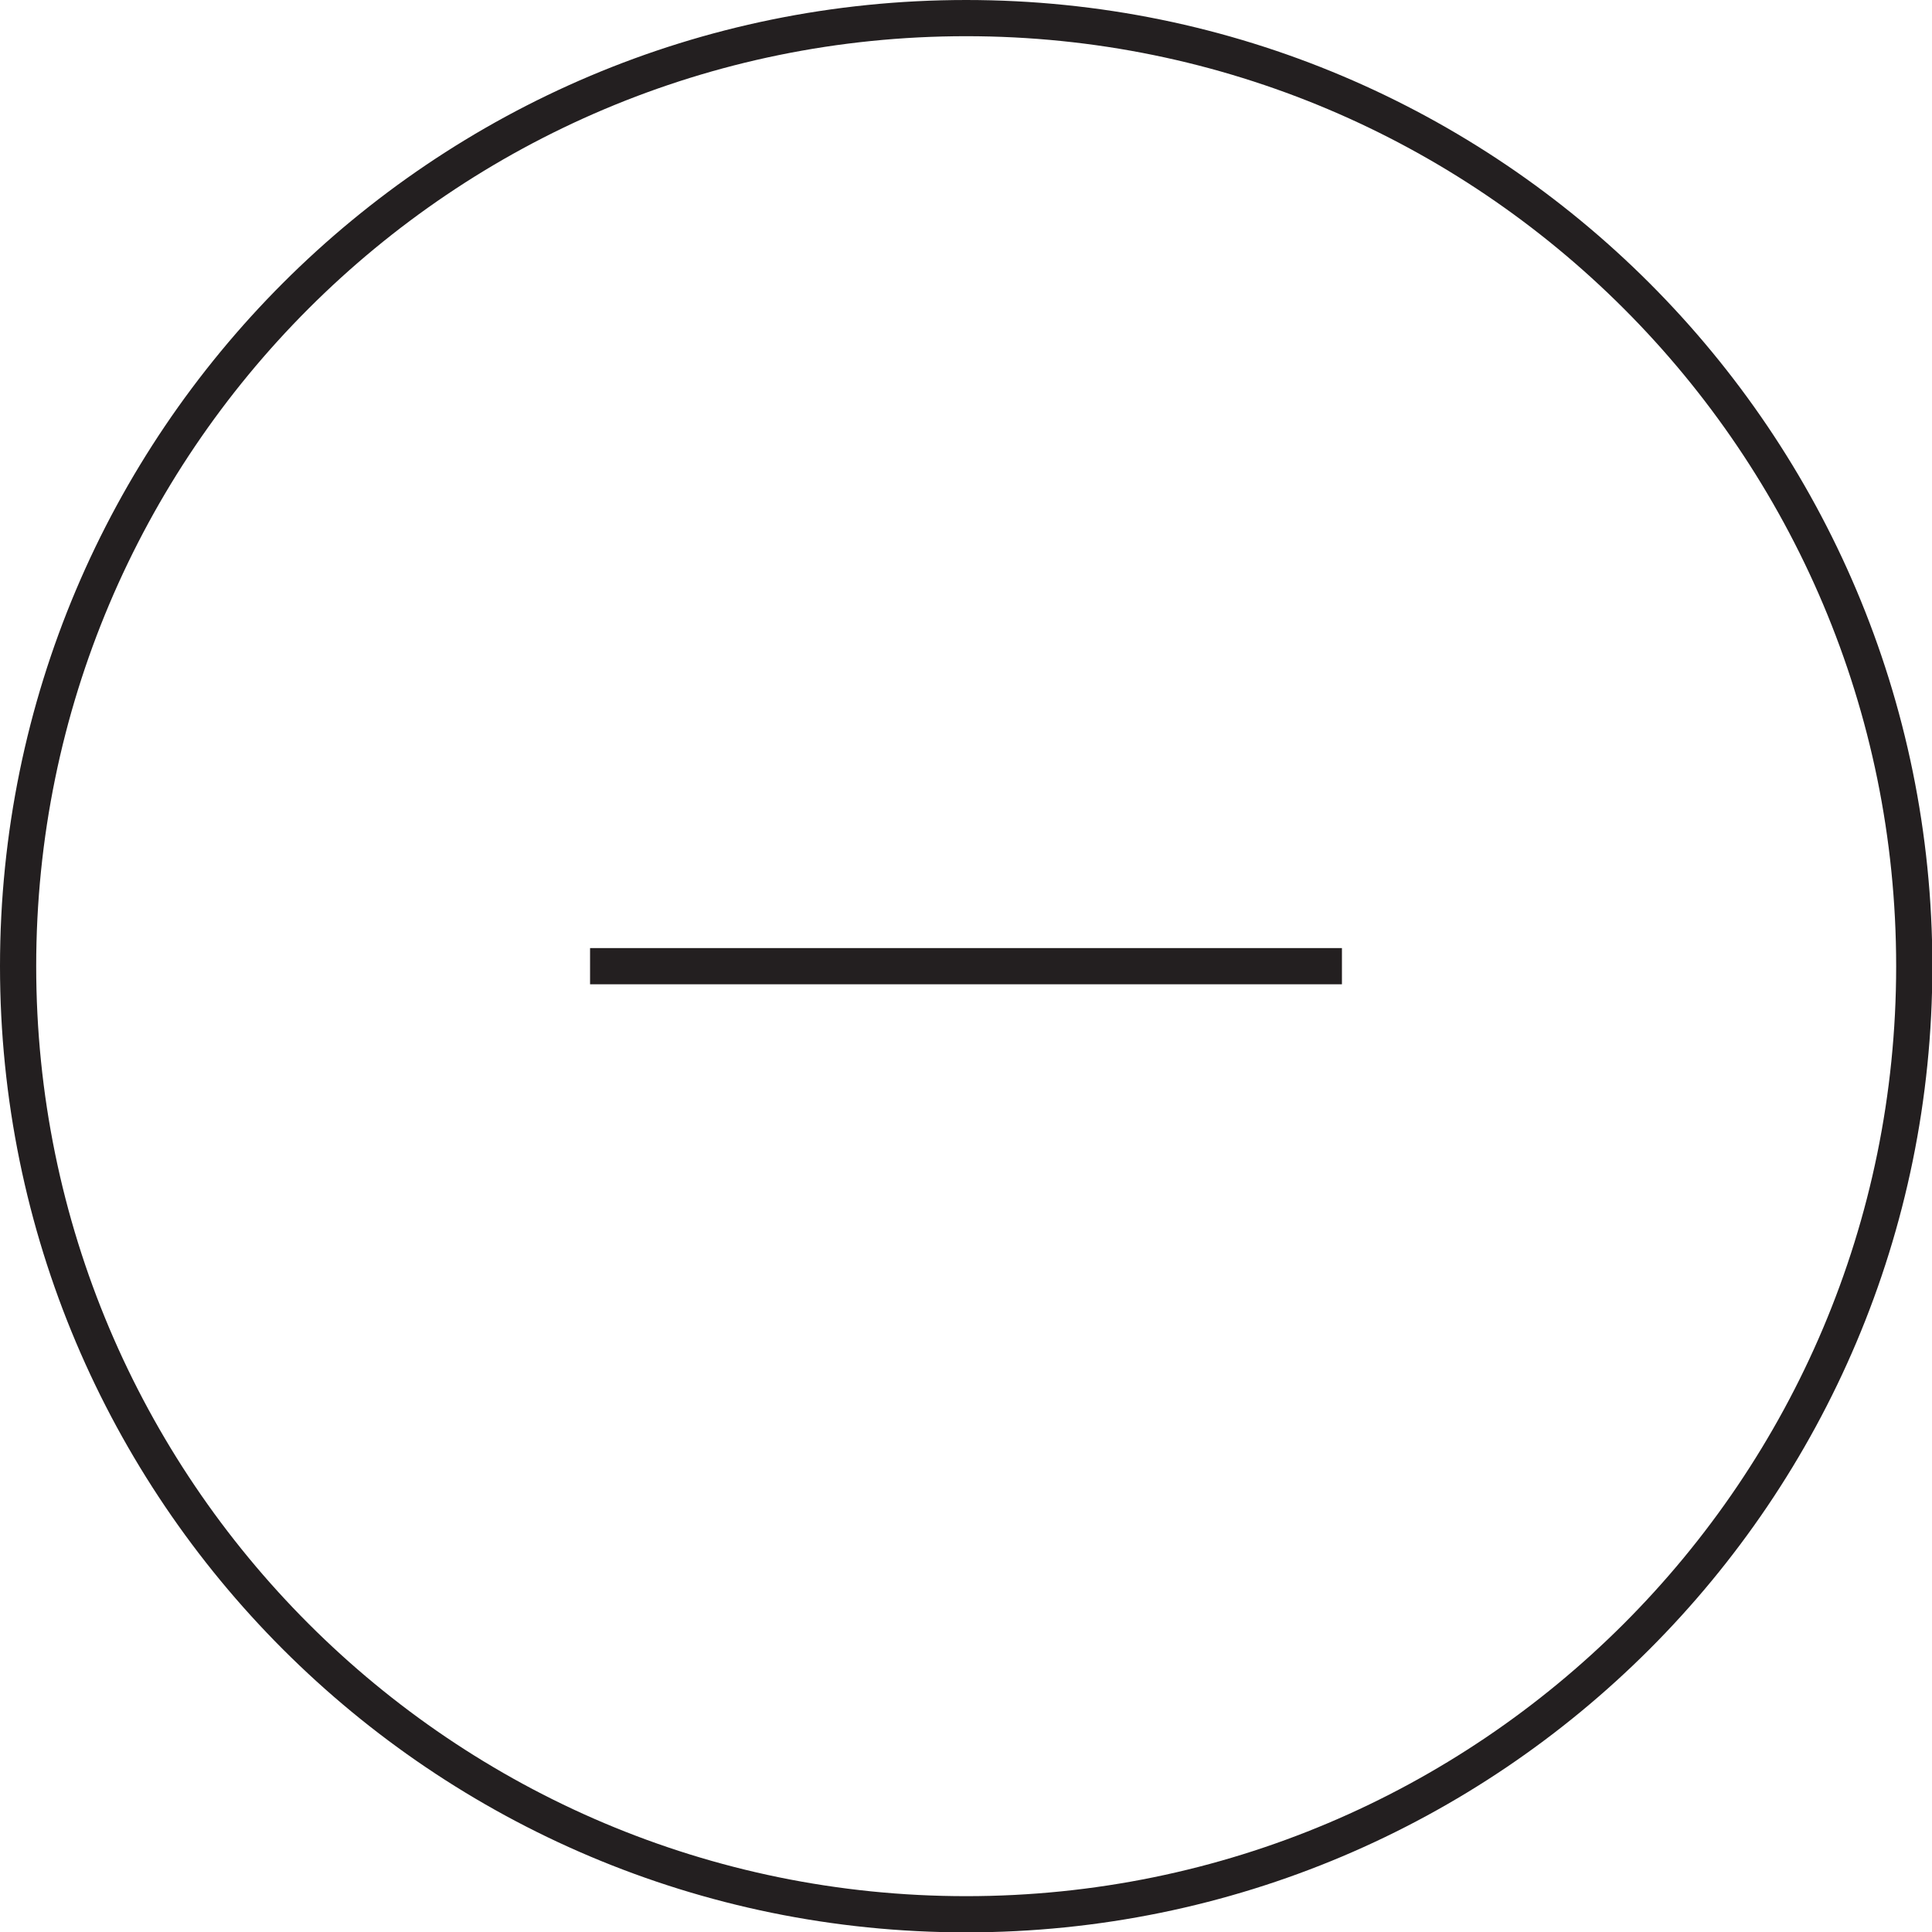
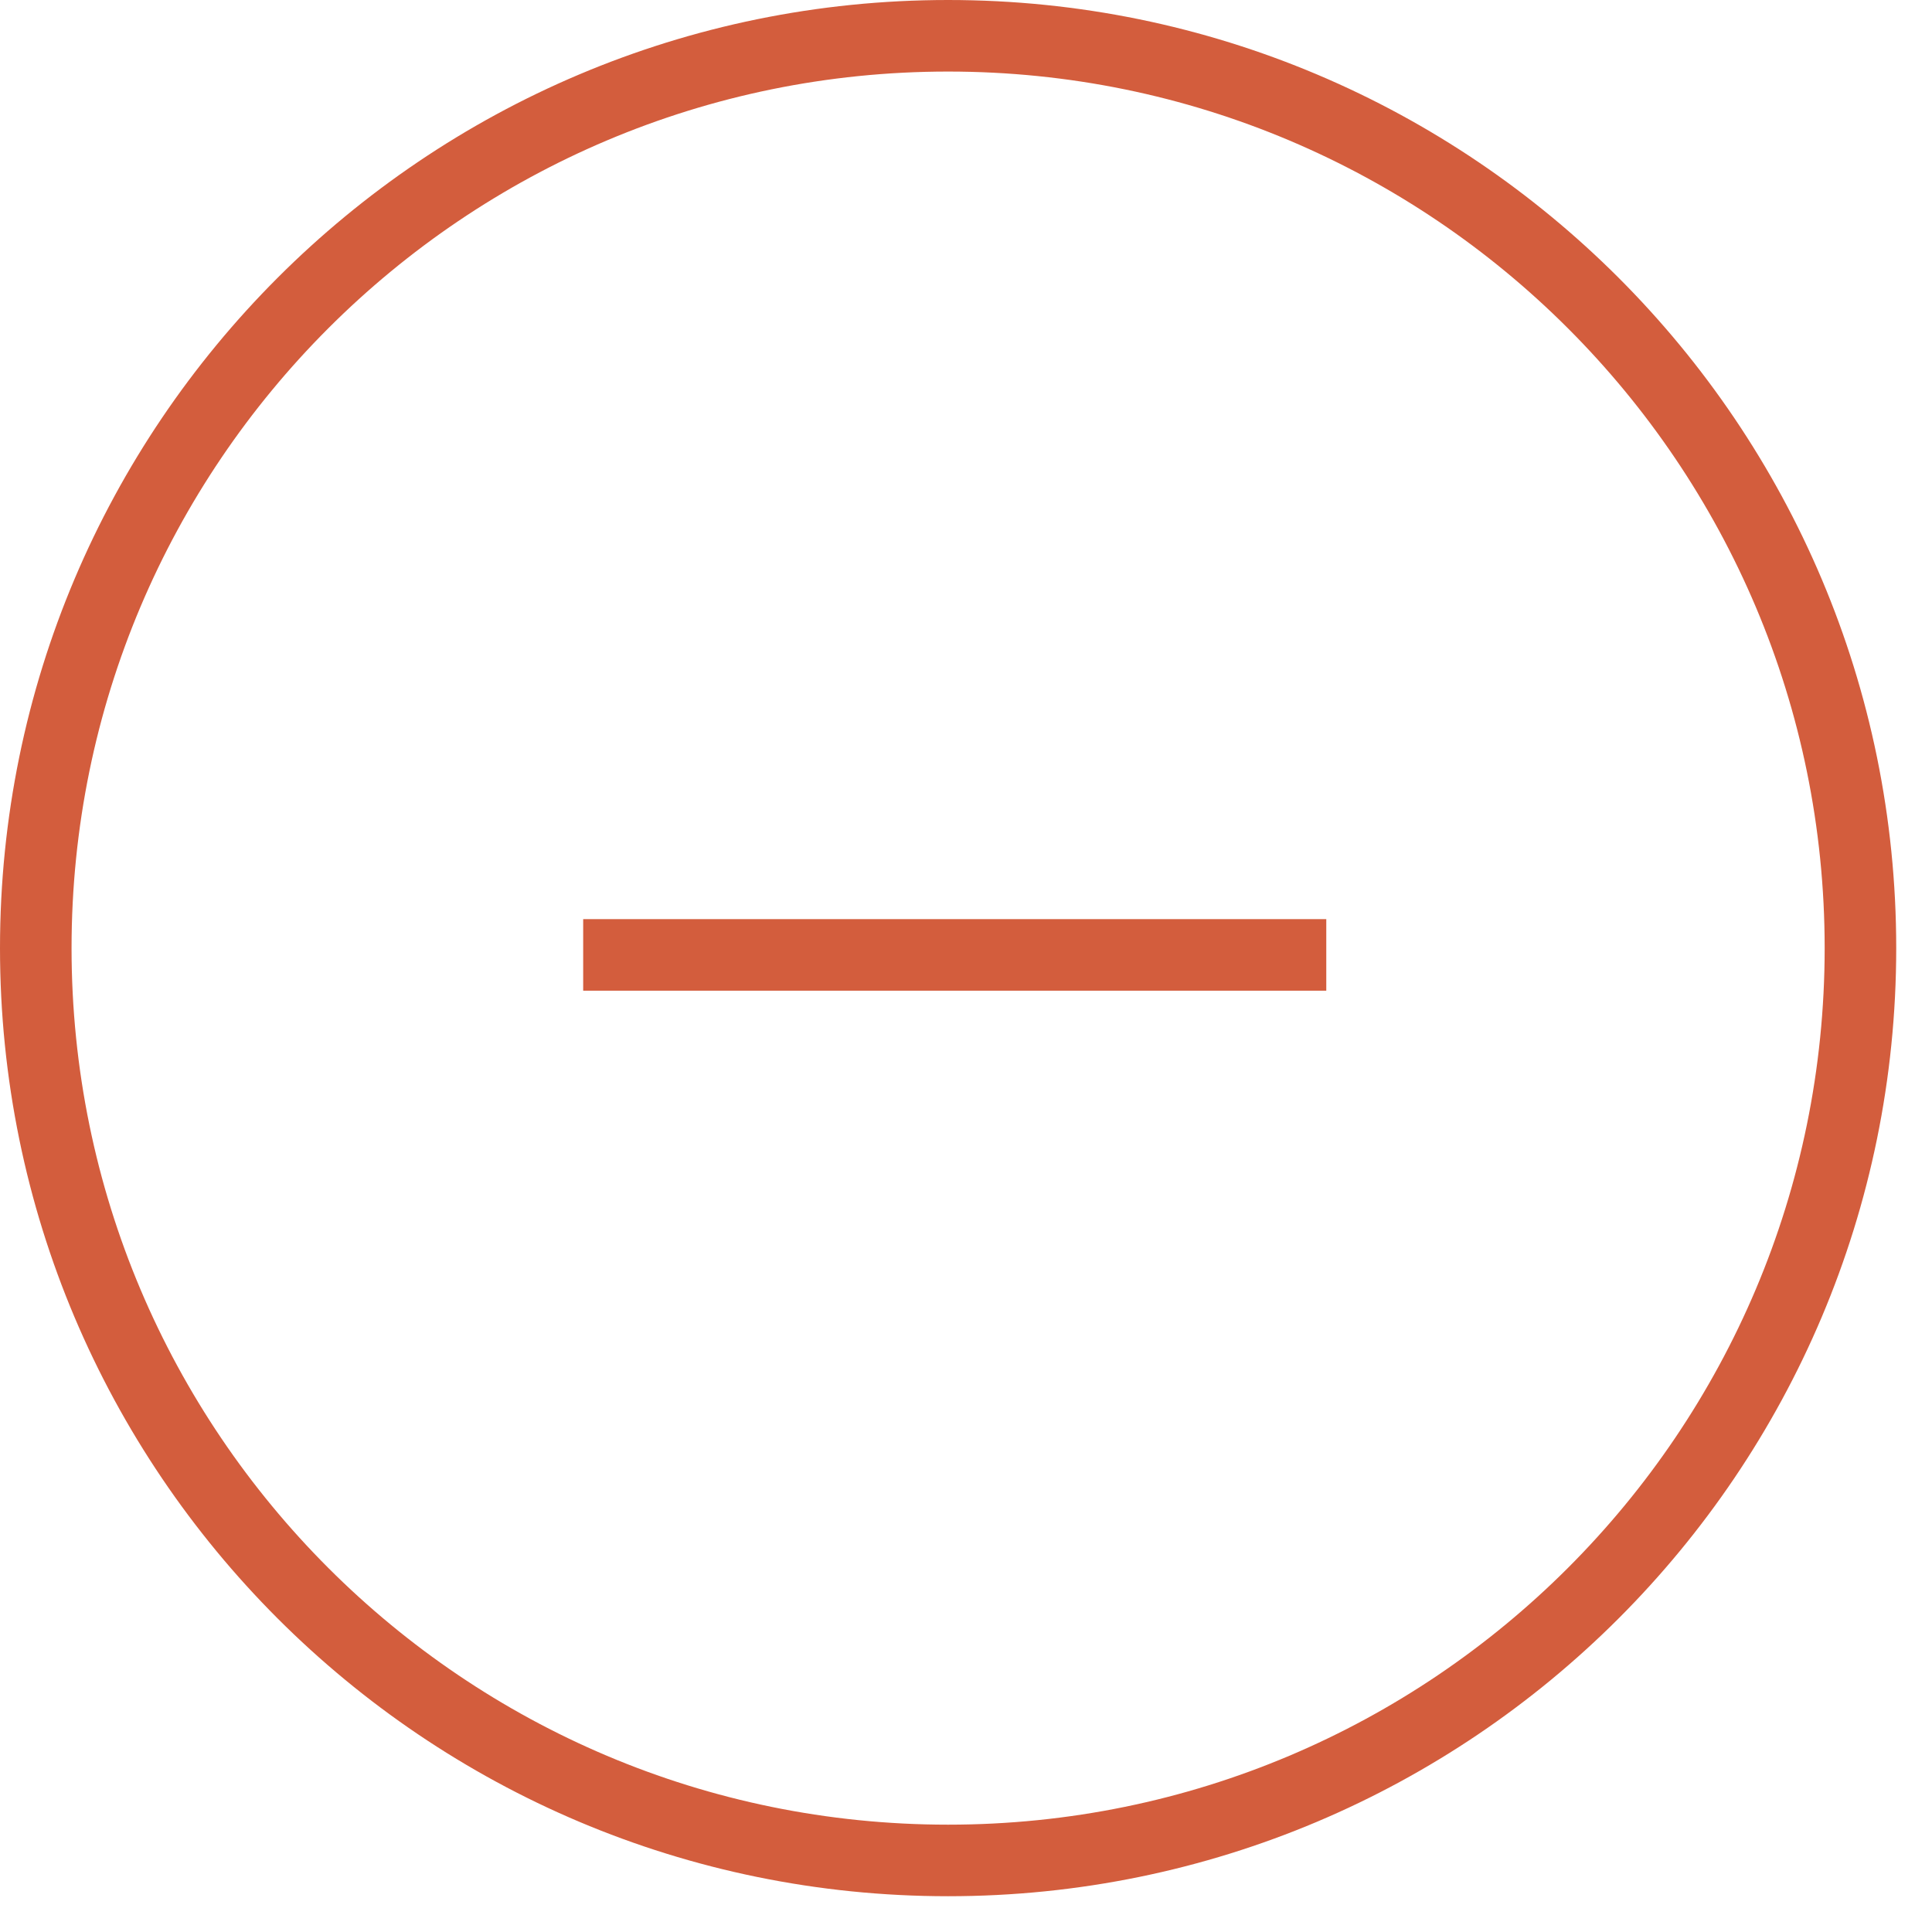
- <svg xmlns="http://www.w3.org/2000/svg" id="Layer_2" viewBox="0 0 53.37 53.37">
-   <defs>
-     <style>.cls-1{fill:none;stroke:#231f20;stroke-miterlimit:10;}</style>
-   </defs>
-   <g id="Layer_1-2">
-     <line class="cls-1" x1="37.07" y1="26.69" x2="16.3" y2="26.69" />
-     <circle class="cls-1" cx="26.69" cy="26.69" r="26.19" />
-   </g>
+ <svg xmlns="http://www.w3.org/2000/svg" width="54" height="54" viewBox="0 0 54 54" fill="none">
+   <path d="M37.07 26.69H16.3" stroke="#d35d3d" stroke-width="2" stroke-miterlimit="10" />
+   <path d="M26.5 52C40.583 52 52 40.583 52 26.5C52 12.417 40.583 1 26.5 1C12.417 1 1 12.417 1 26.5C1 40.583 12.417 52 26.5 52Z" stroke="#d35d3d" stroke-width="2" stroke-miterlimit="10" />
</svg>
